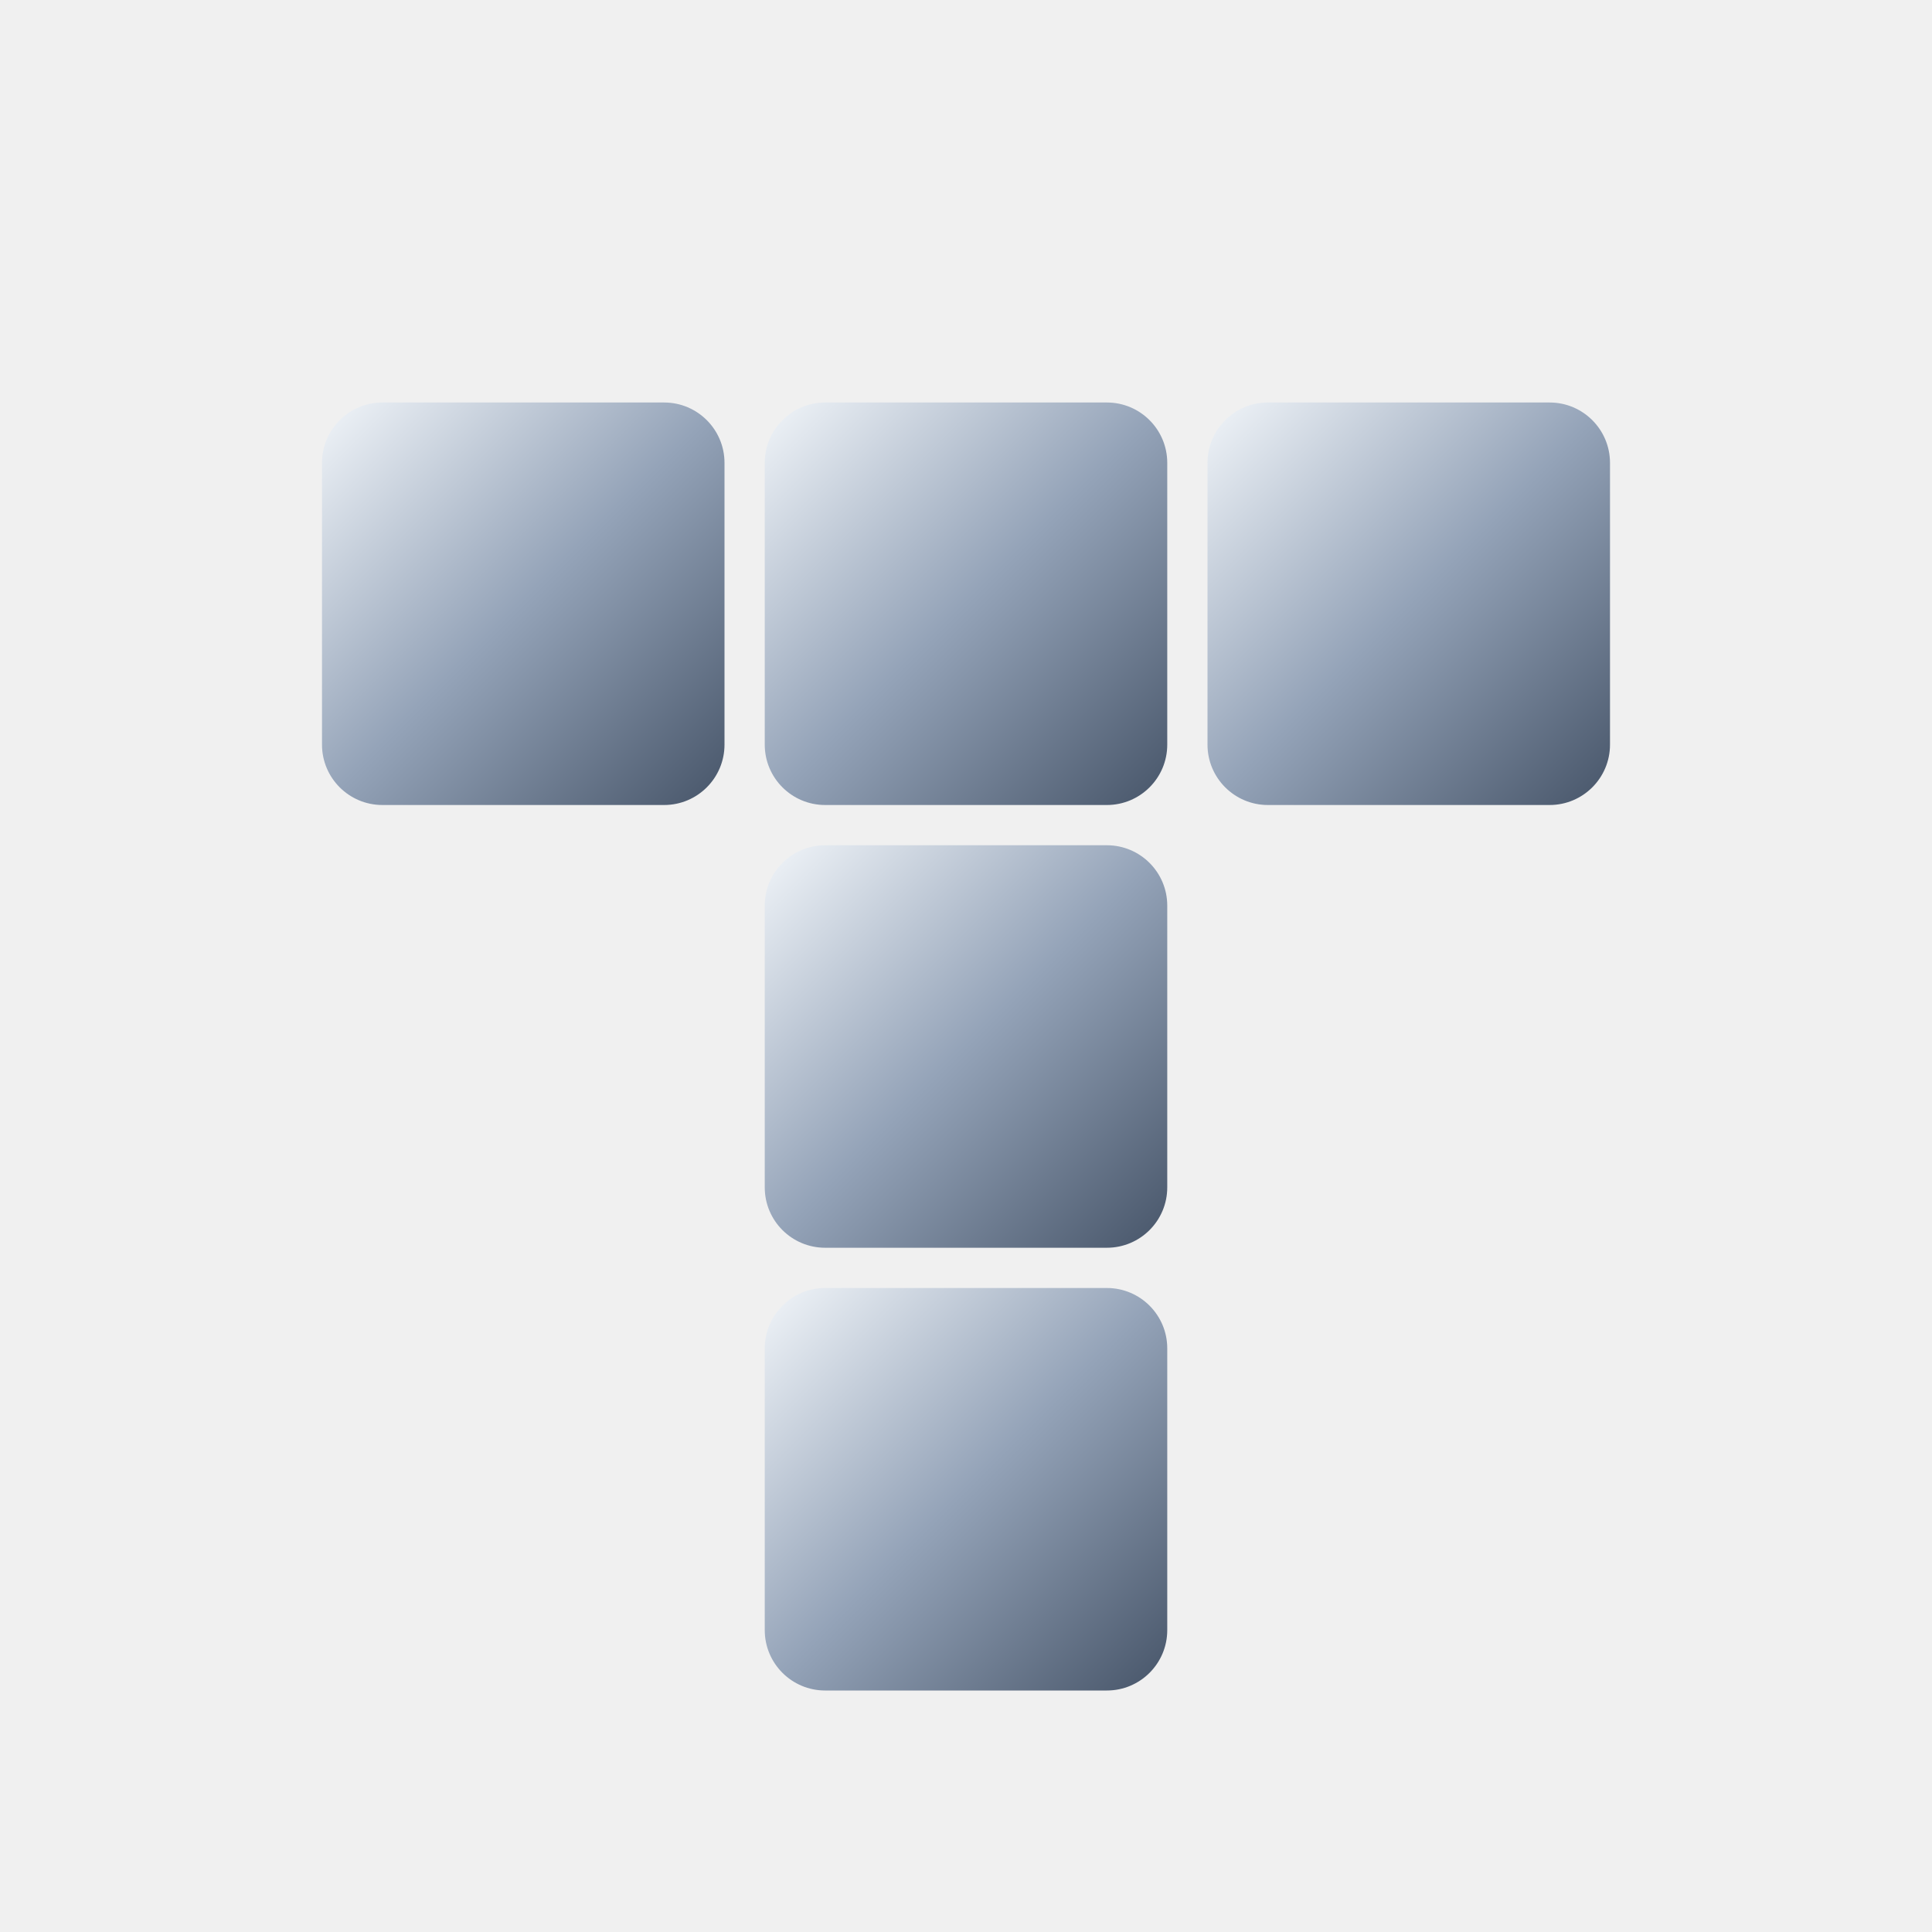
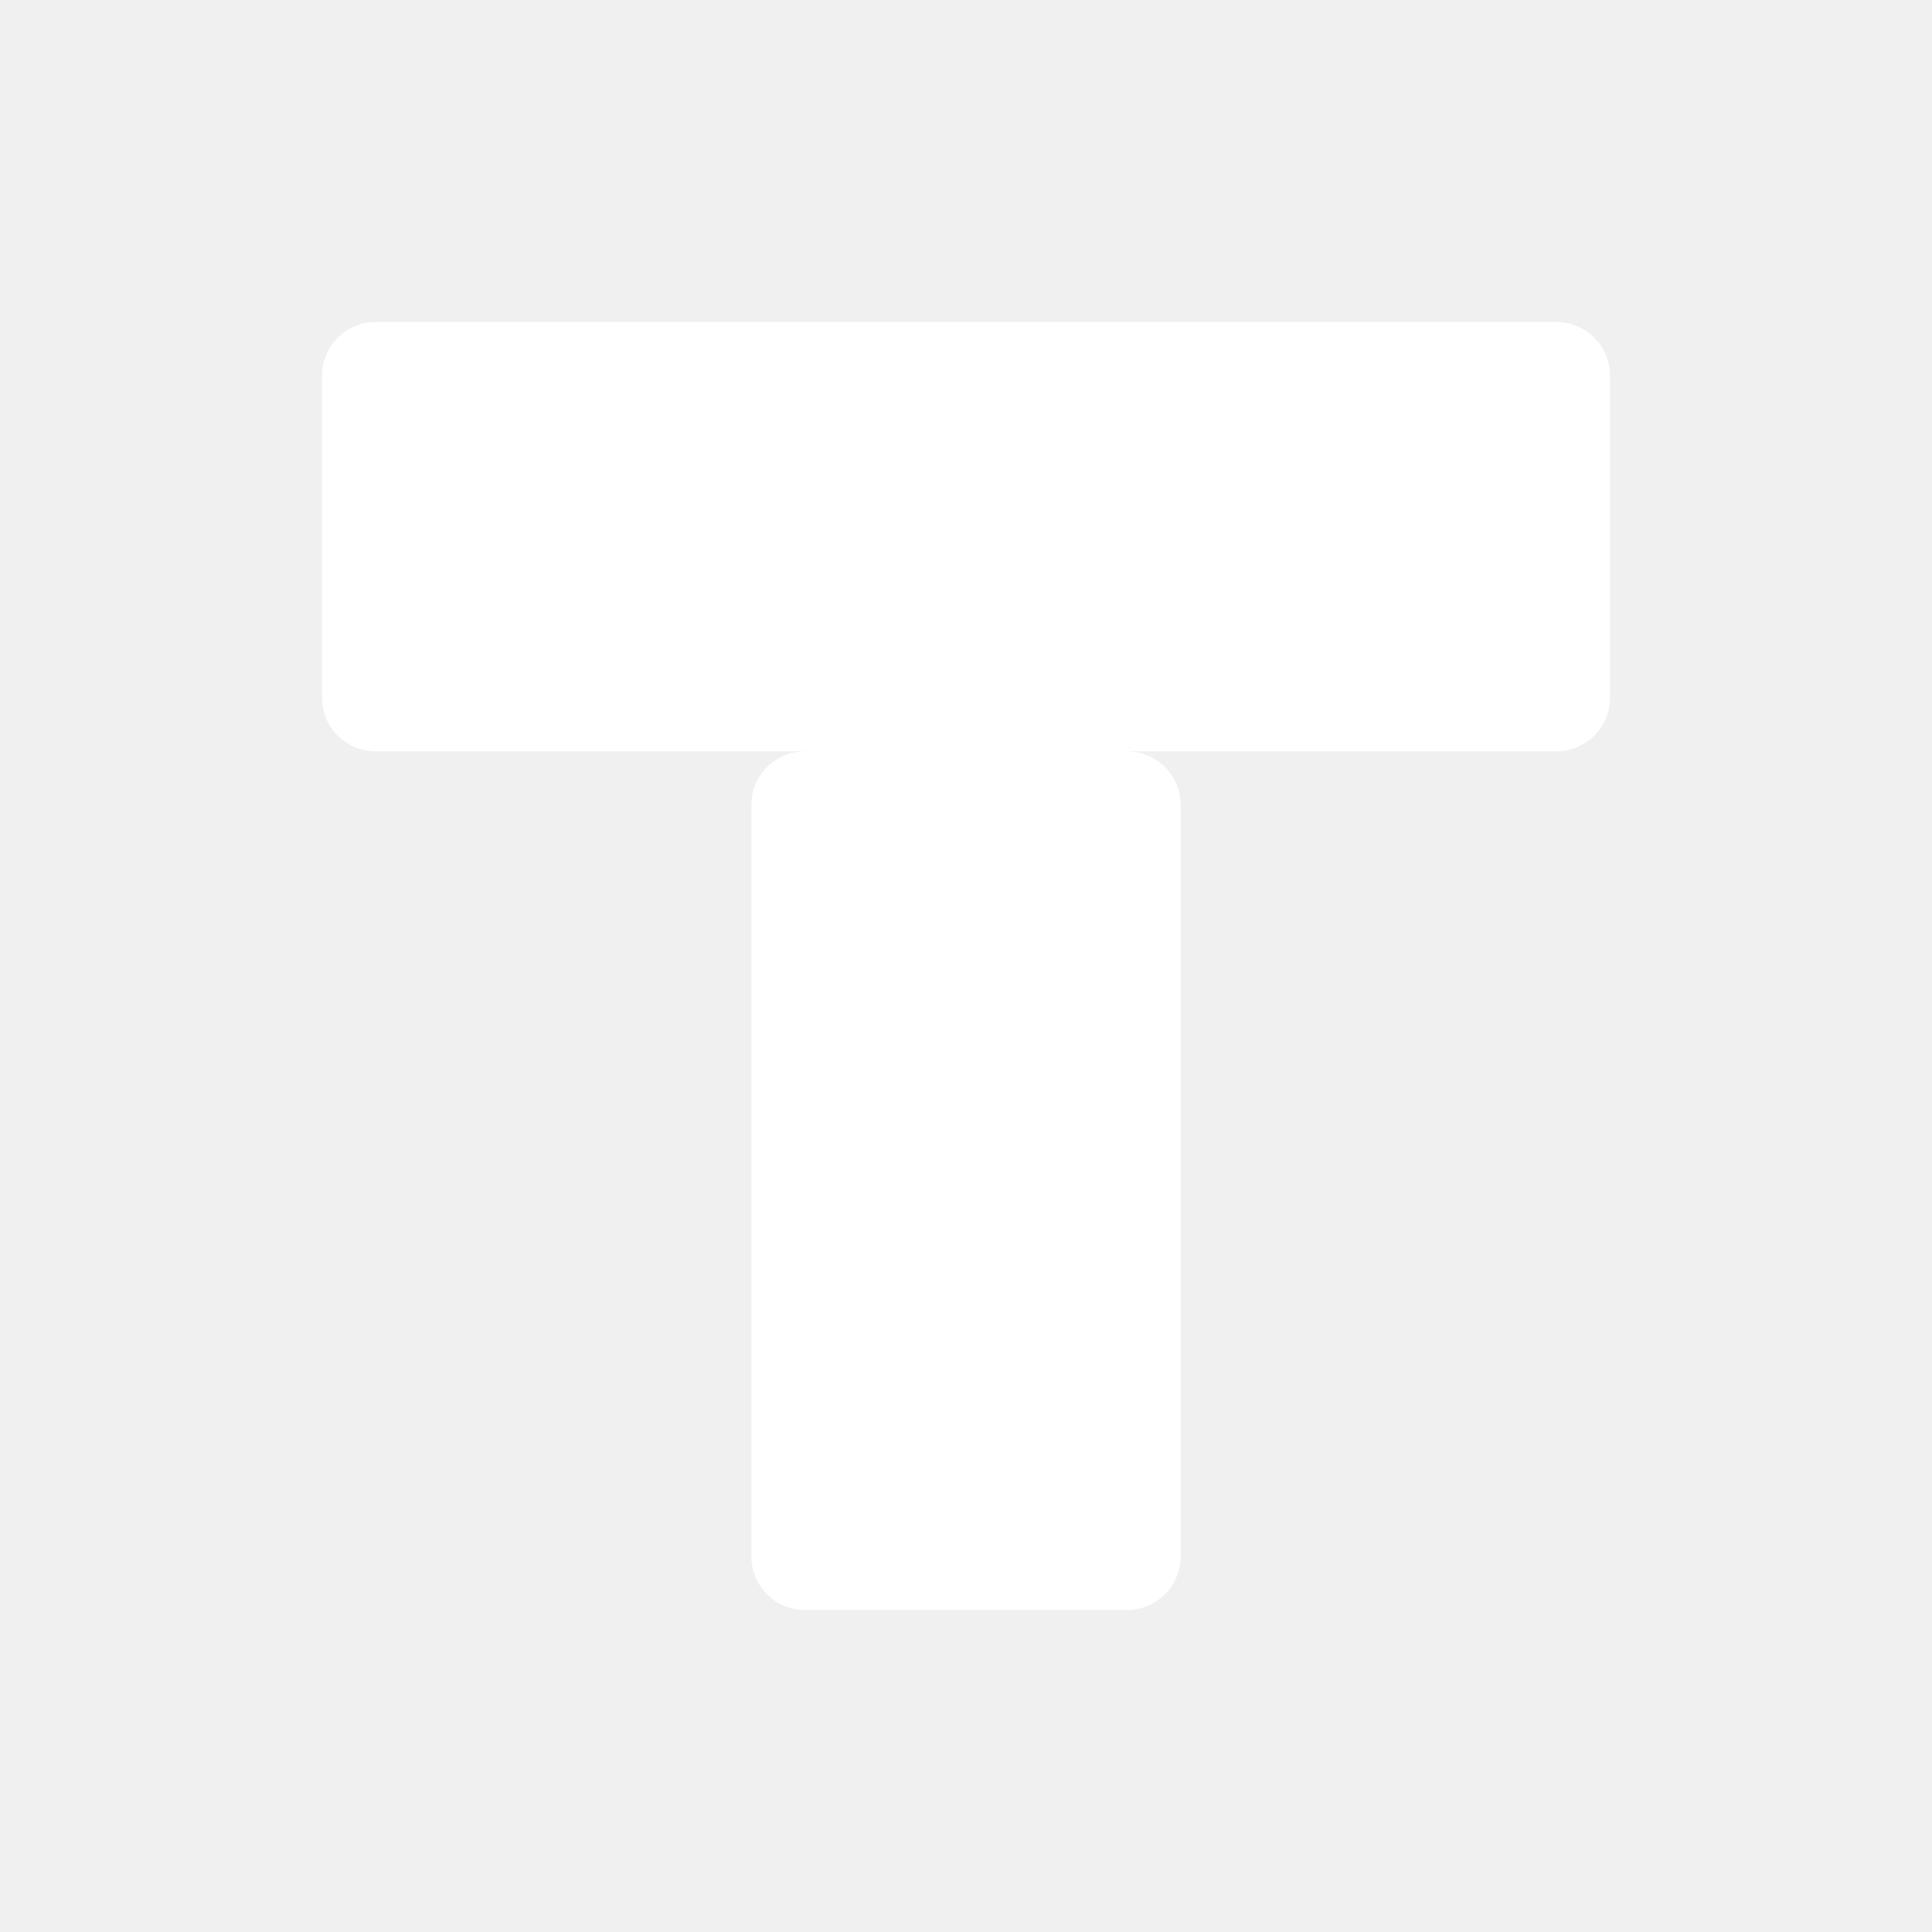
- <svg xmlns="http://www.w3.org/2000/svg" width="96" height="96" viewBox="0 0 96 96">
-   <defs>
-     <linearGradient id="turnGrad" x1="0%" y1="0%" x2="100%" y2="100%">
-       <stop offset="0%" stop-color="#f1f5f9" />
-       <stop offset="50%" stop-color="#94a3b8" />
-       <stop offset="100%" stop-color="#475569" />
-     </linearGradient>
-   </defs>
-   <rect x="16" y="20" width="20" height="20" rx="3" fill="url(#turnGrad)" />
-   <rect x="38" y="20" width="20" height="20" rx="3" fill="url(#turnGrad)" />
-   <rect x="60" y="20" width="20" height="20" rx="3" fill="url(#turnGrad)" />
-   <rect x="38" y="42" width="20" height="20" rx="3" fill="url(#turnGrad)" />
-   <rect x="38" y="64" width="20" height="20" rx="3" fill="url(#turnGrad)" />
+ <svg xmlns="http://www.w3.org/2000/svg" width="72" height="72" viewBox="0 0 72 72">
+   <rect x="12" y="12" width="48" height="16" rx="2" fill="white" />
+   <rect x="28" y="28" width="16" height="32" rx="2" fill="white" />
</svg>
